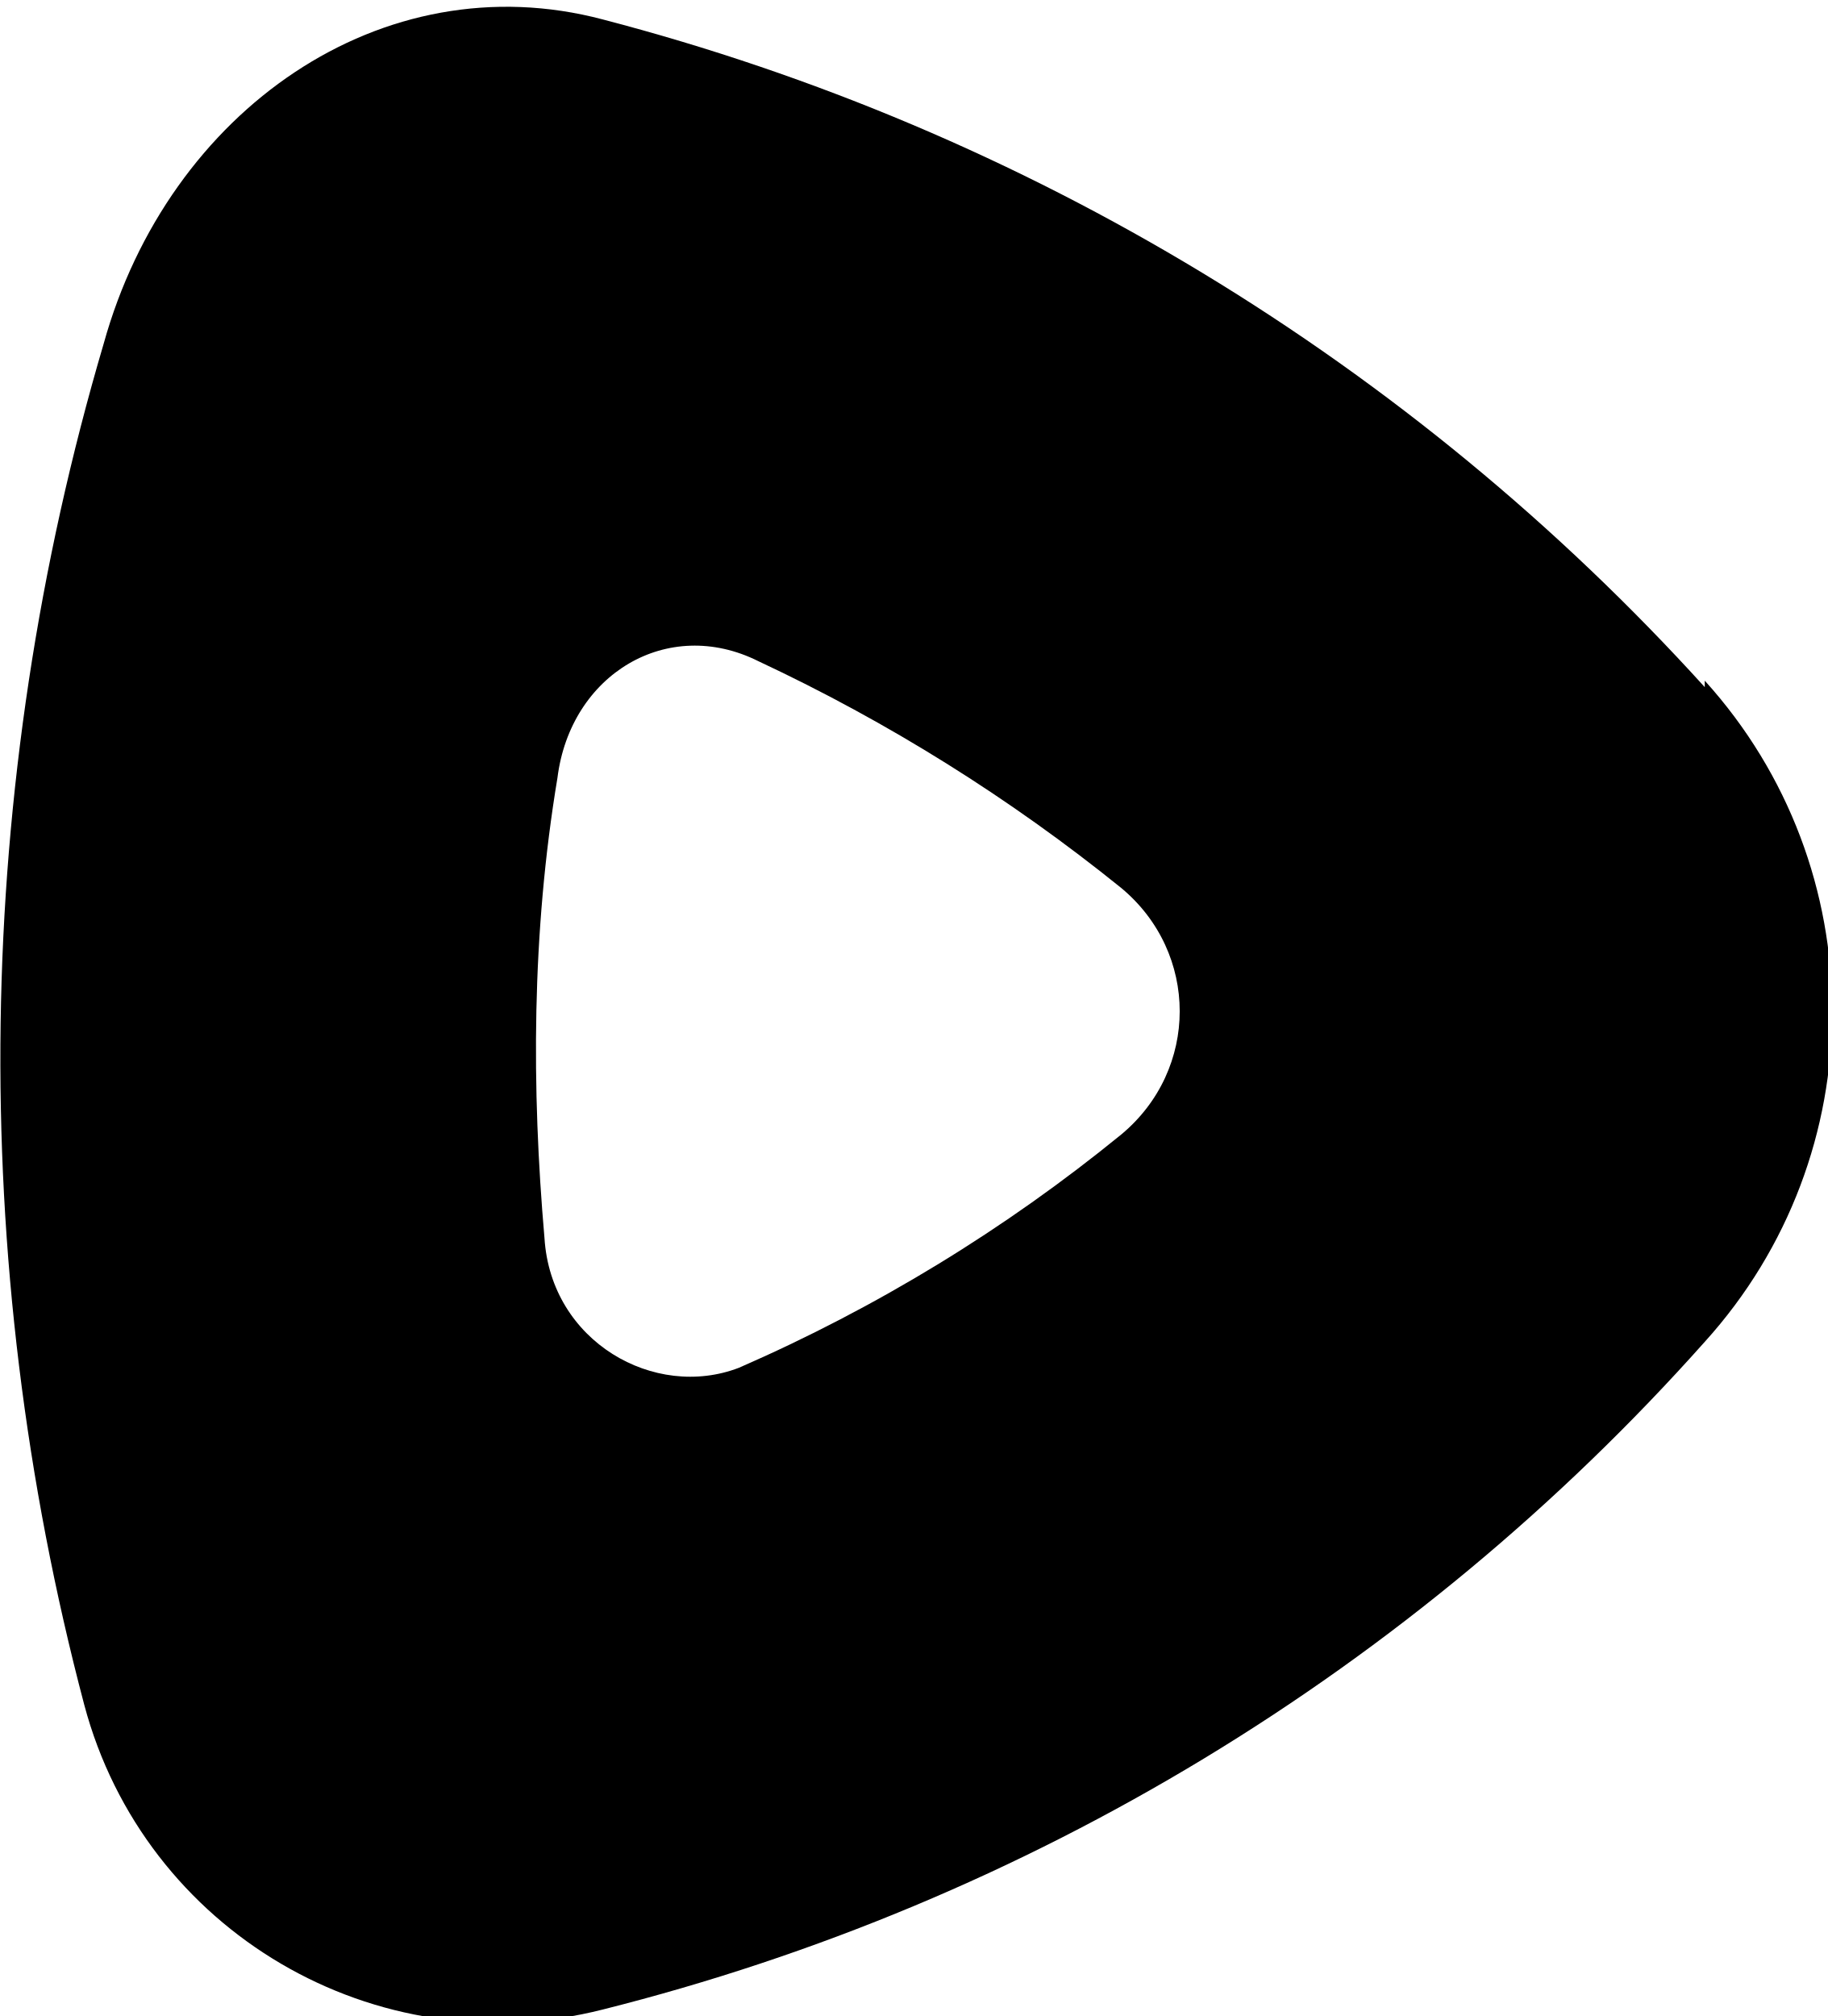
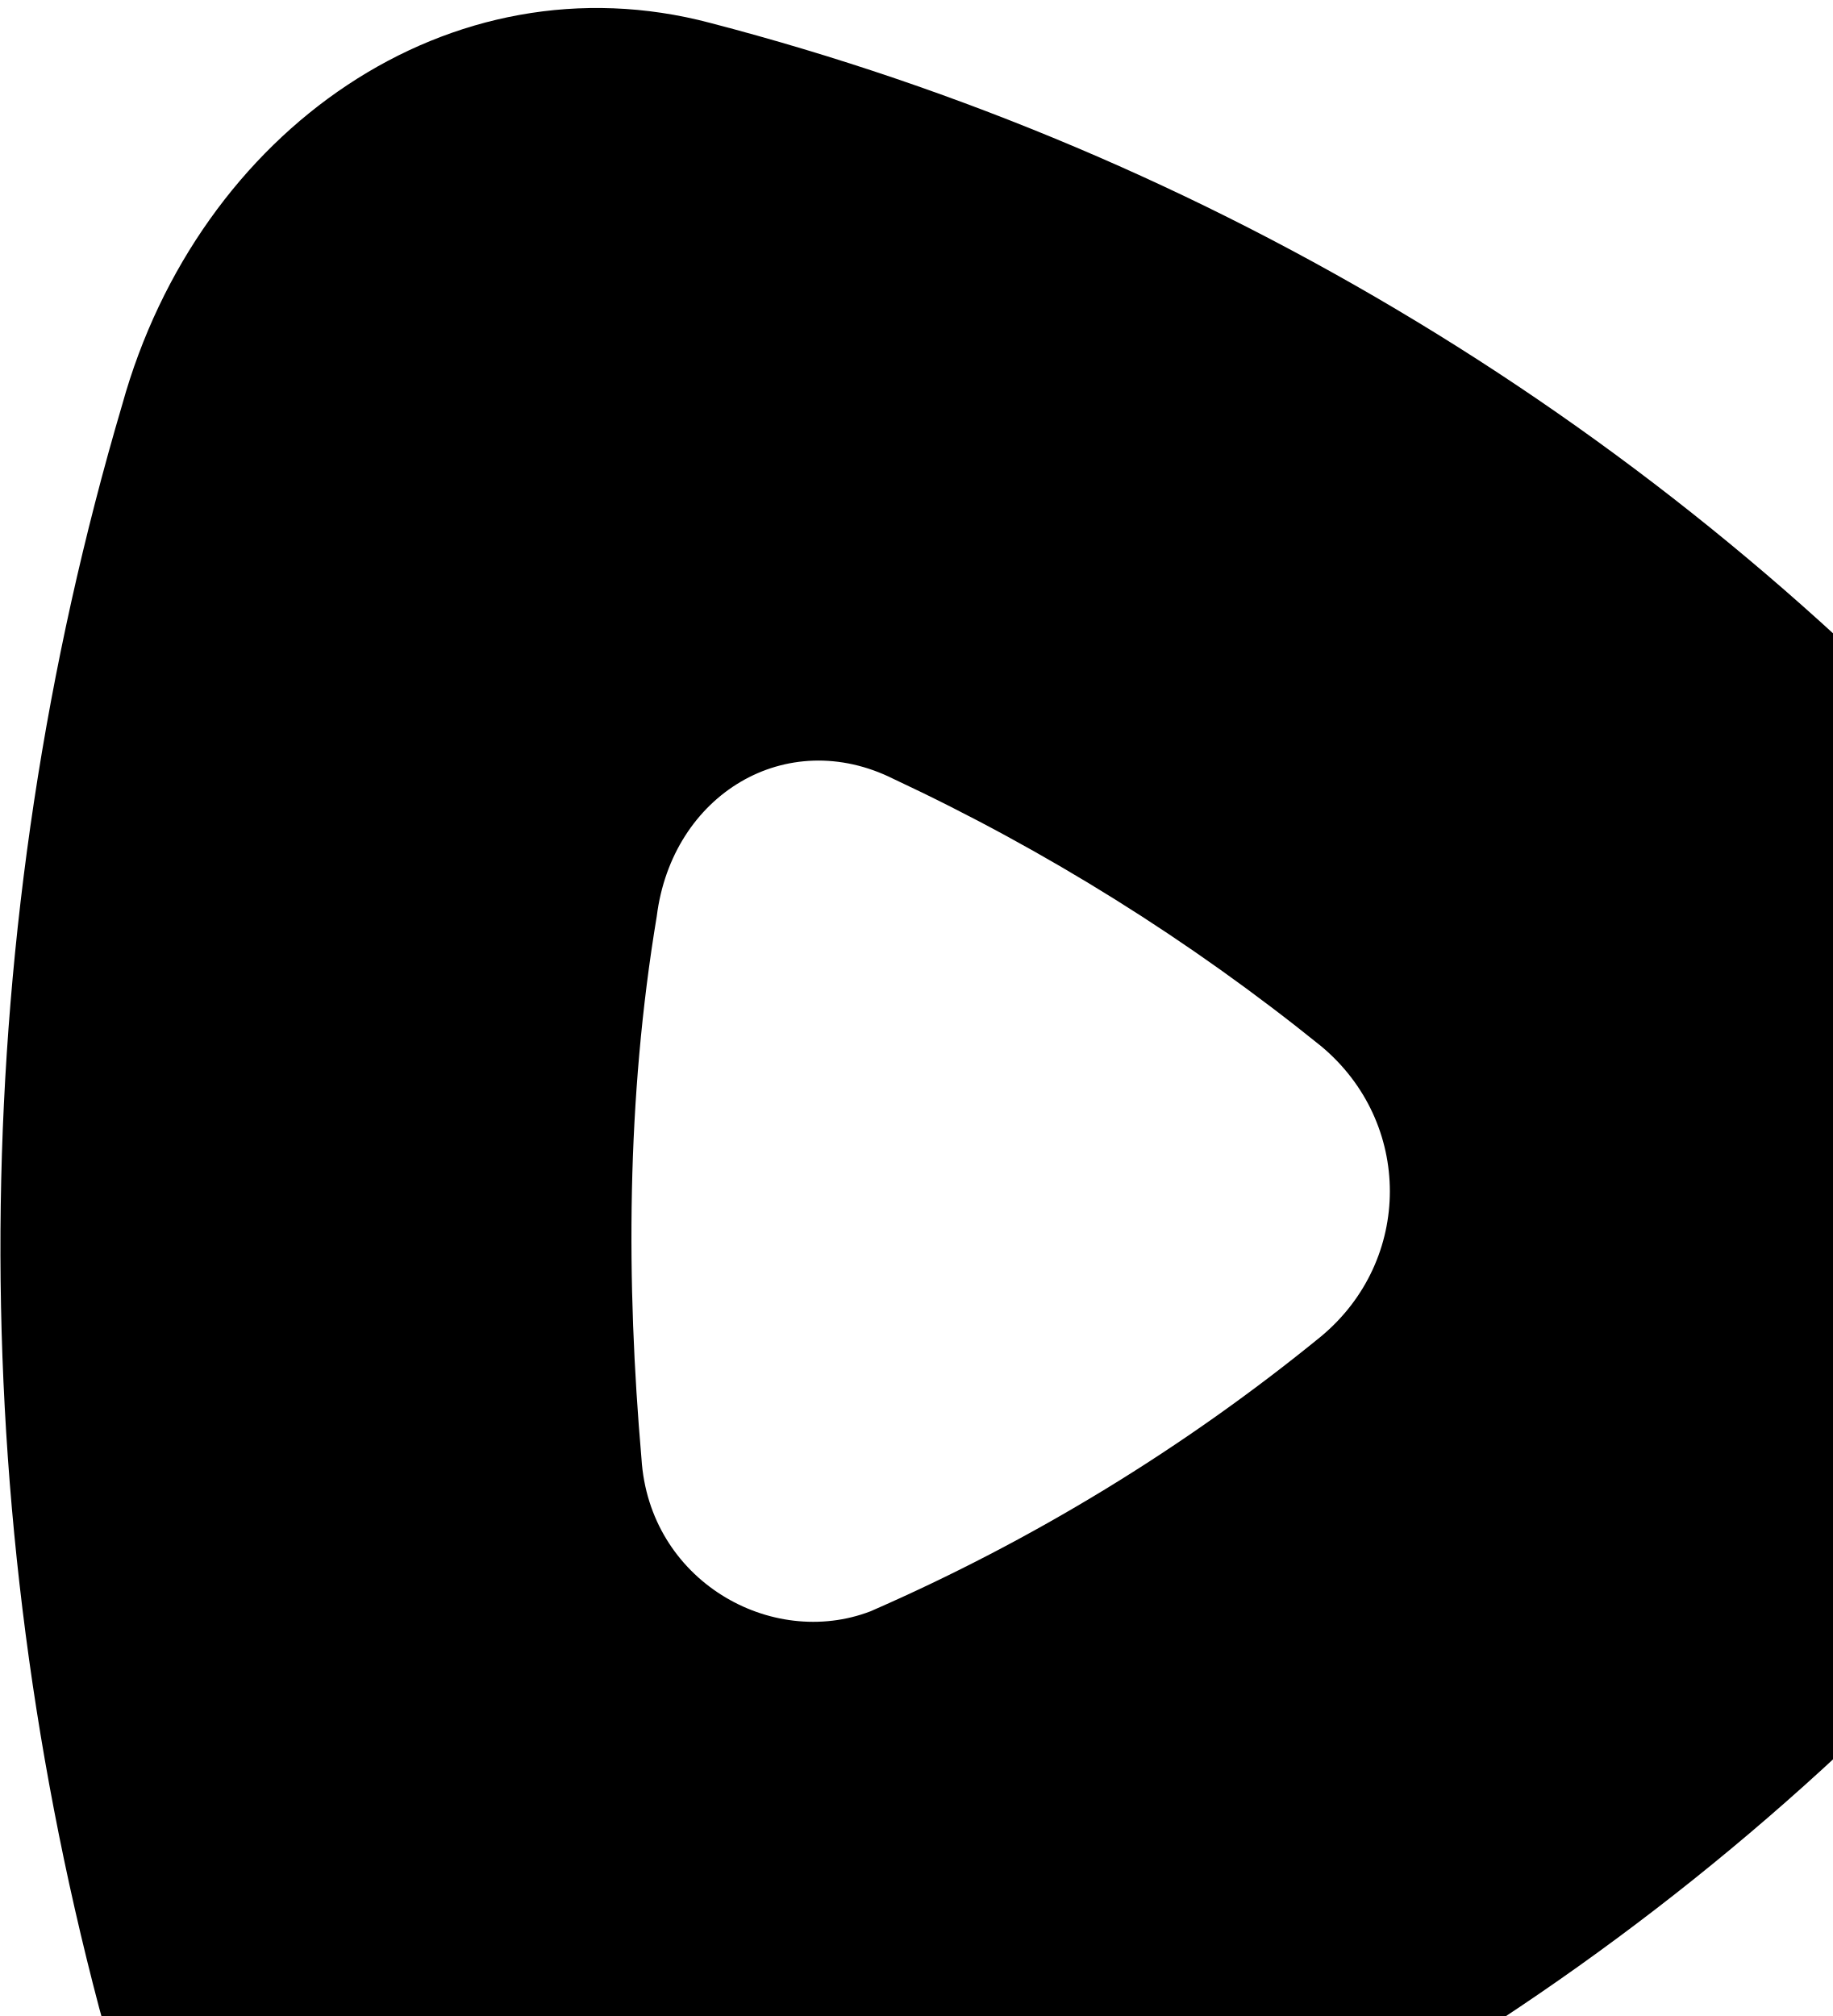
- <svg xmlns="http://www.w3.org/2000/svg" width="28.2" height="31.1" fill="none">
+ <svg xmlns="http://www.w3.org/2000/svg" width="24" height="26.4" fill="none">
  <path fill="#85c742" d="M17.3 17.5c1.2-1 1.2-2.8 0-3.8a27.4 27.4 0 0 0-5.6-3.5c-1.4-.7-2.9.2-3.1 1.8-.4 2.4-.4 4.8-.2 7.1.1 1.6 1.7 2.5 3 2a25.4 25.4 0 0 0 5.9-3.6zm9-7a7.6 7.6 0 0 1 0 10.2A33.8 33.8 0 0 1 9.3 31a6.6 6.6 0 0 1-8-4.7 39 39 0 0 1 .3-21c1-3.6 4.3-5.9 7.7-5a34.8 34.8 0 0 1 17 10.3Z" style="fill:#000" />
</svg>
